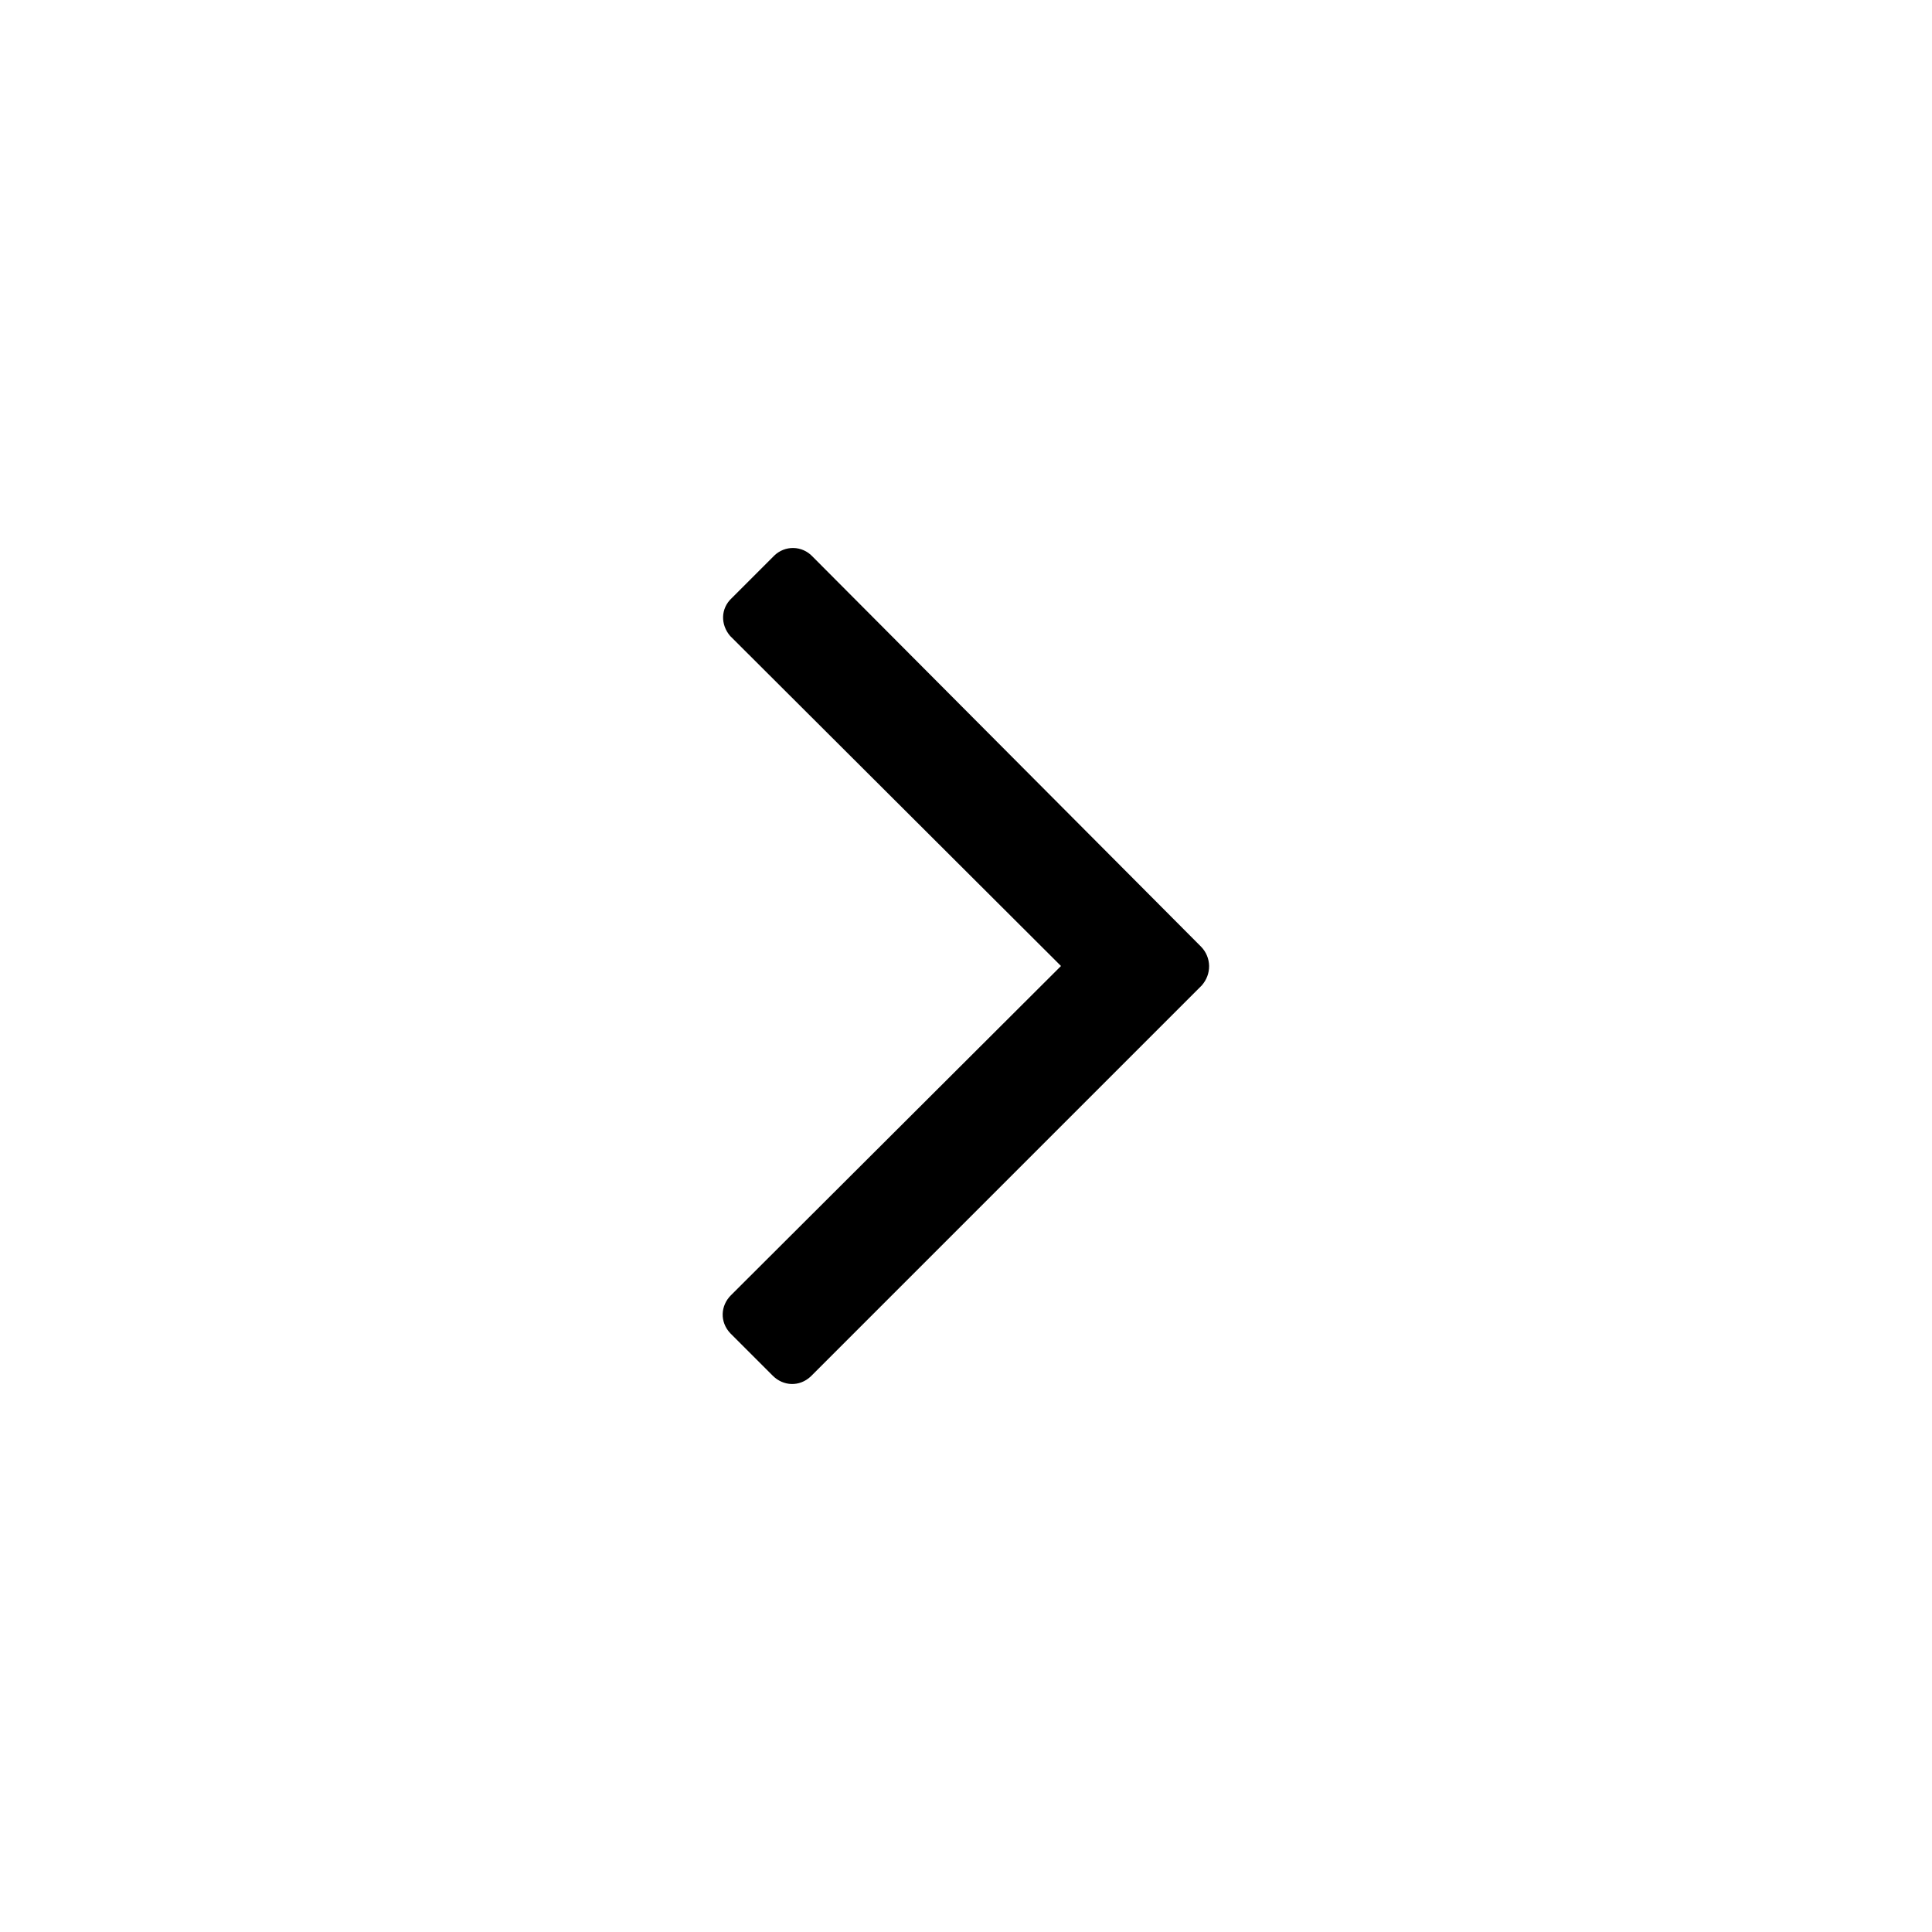
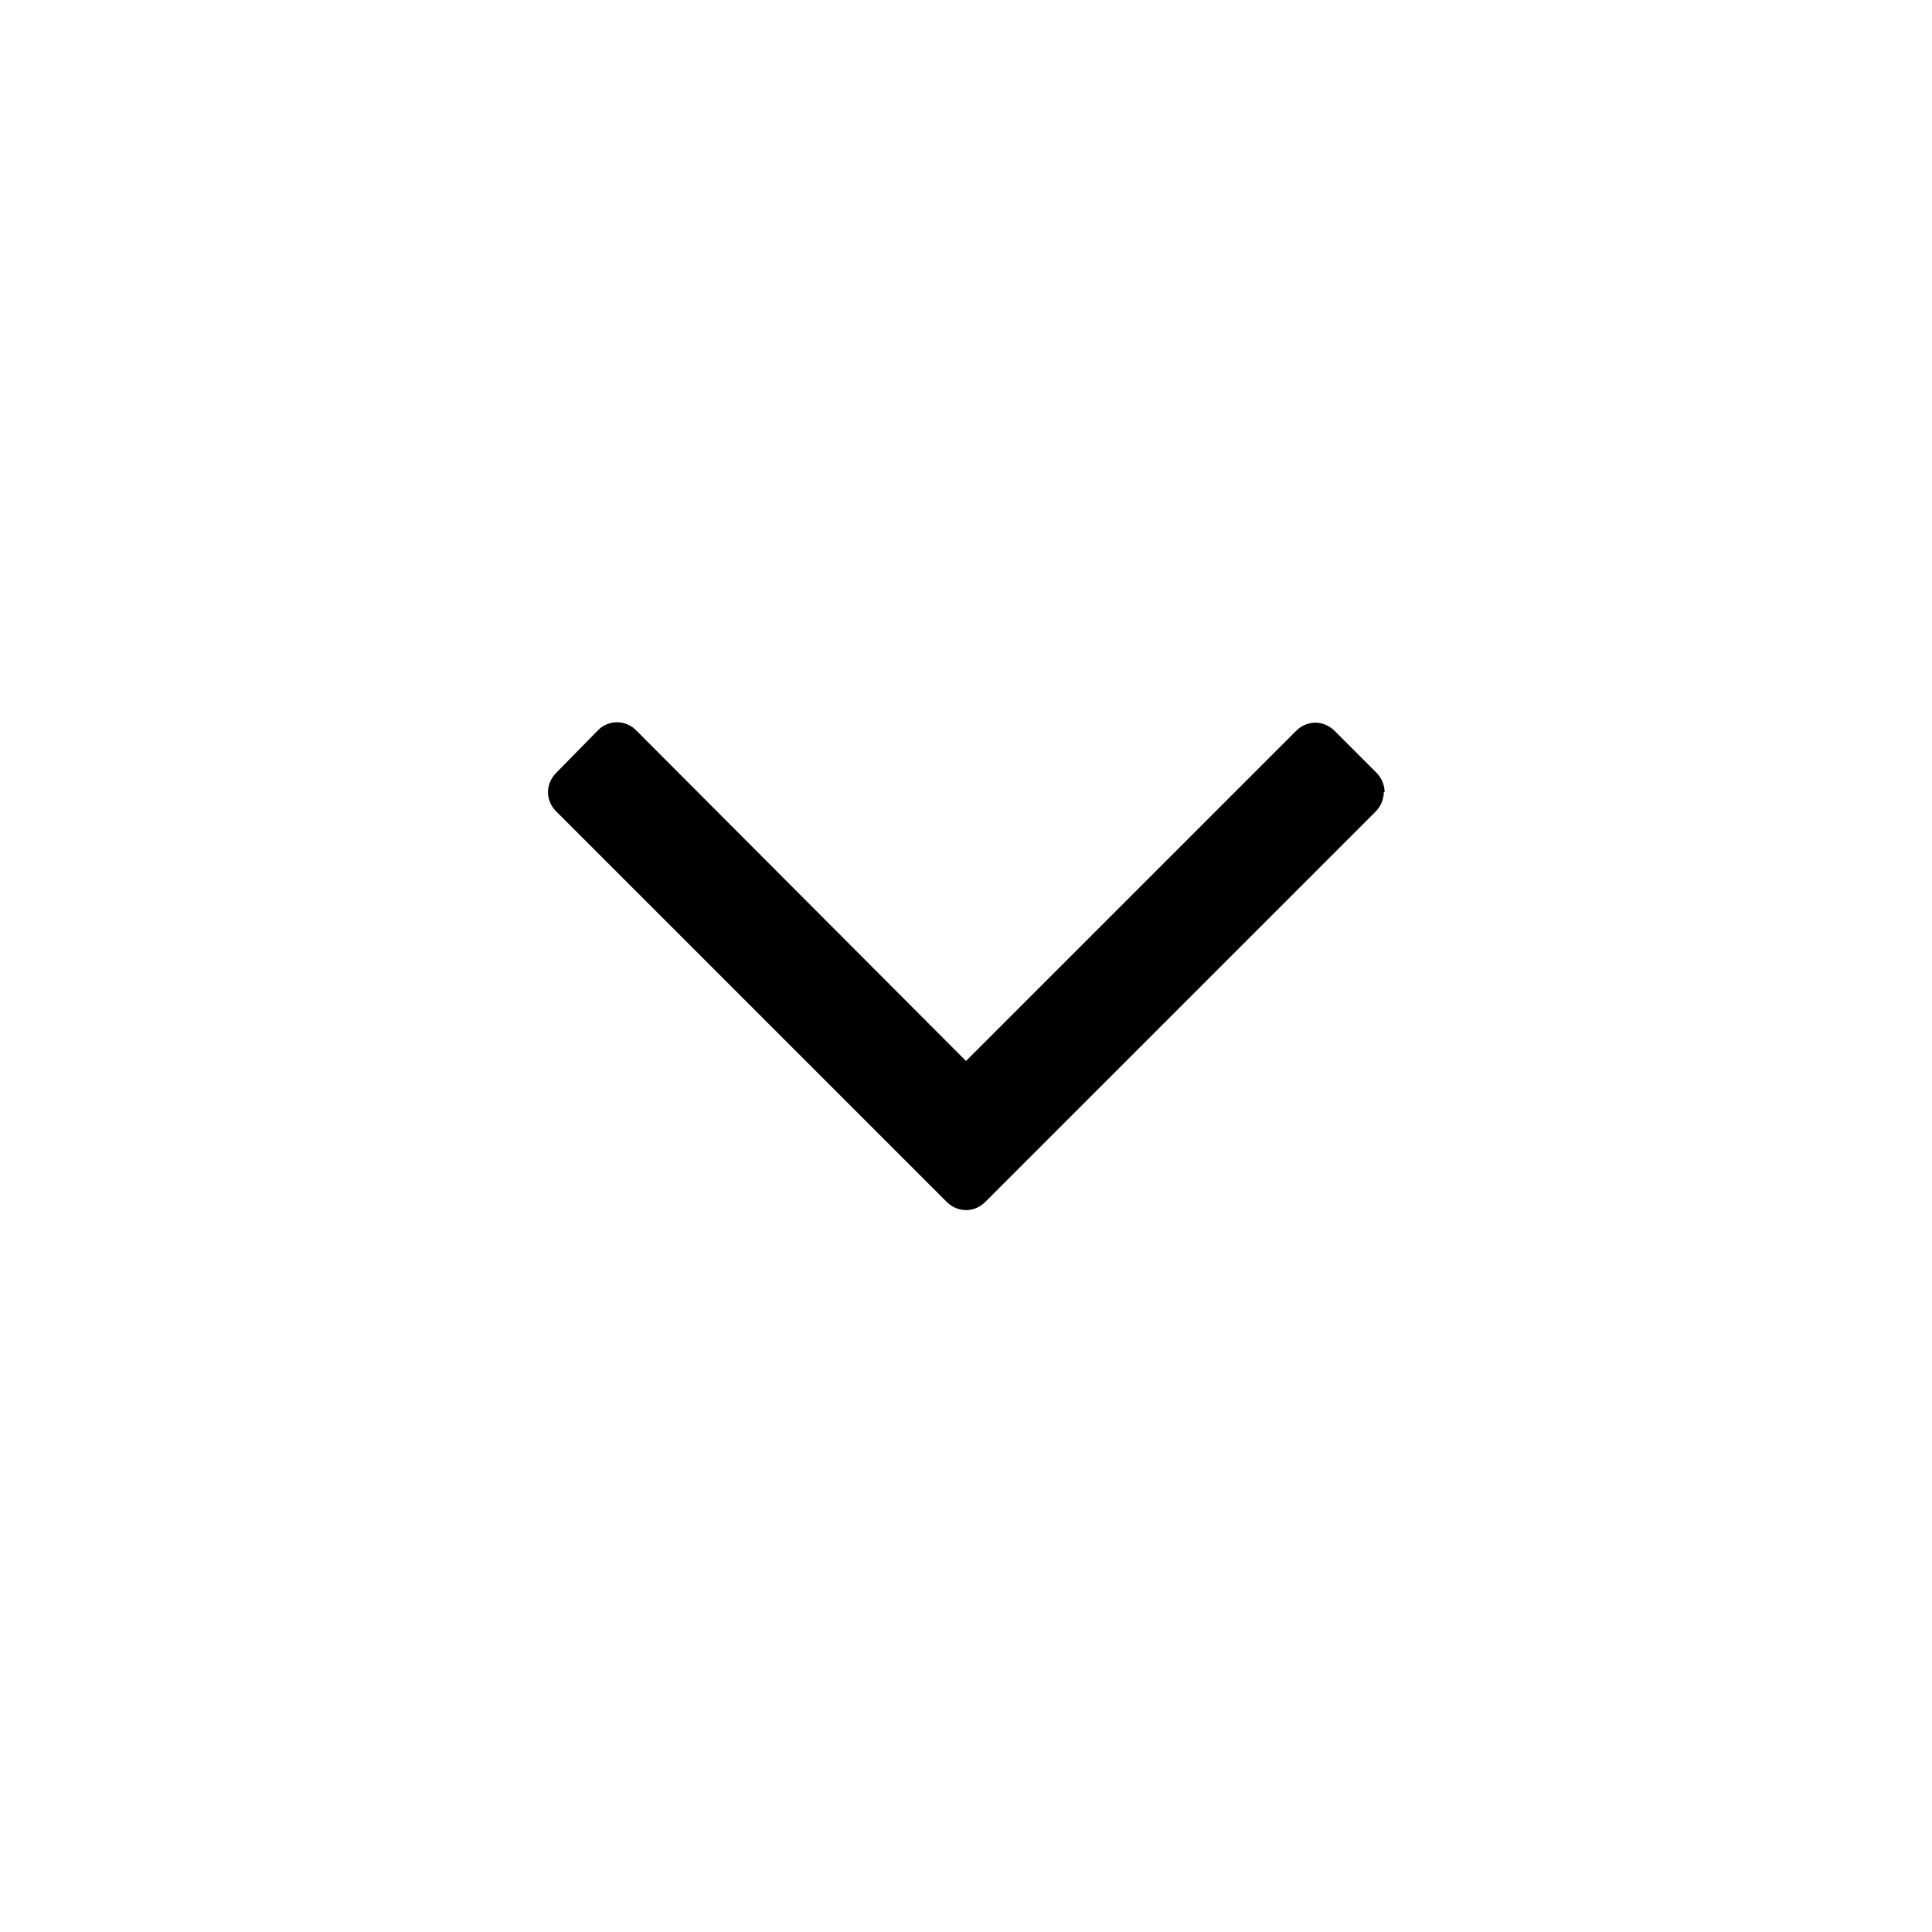
- <svg xmlns="http://www.w3.org/2000/svg" version="1.2" overflow="visible" preserveAspectRatio="none" viewBox="0 0 24 24" width="25" height="25">
-   <path d="M15.02 12a.35.35 0 0 0-.1-.24l-4.83-4.85a.332.332 0 0 0-.47-.01l-.01.01-.52.52c-.14.13-.14.33-.02.47l.01.01 4.1 4.09-4.1 4.09c-.13.13-.14.33-.01.47l.01.01.52.52c.13.13.33.14.47.01l.01-.01 4.85-4.85c.06-.07.09-.15.09-.24z" vector-effect="non-scaling-stroke" fill="currentColor" />
+ <svg xmlns="http://www.w3.org/2000/svg" version="1.2" overflow="visible" preserveAspectRatio="none" width="24" height="24">
+   <path d="M17.2 9.84c0-.09-.04-.18-.1-.24l-.52-.52c-.13-.13-.33-.14-.47-.01l-.01.01-4.1 4.1-4.09-4.1c-.13-.14-.34-.14-.47-.02l-.01.01-.52.53c-.13.13-.14.33-.01.47l.01.01 4.85 4.85c.13.13.33.14.47.01l.01-.01 4.85-4.85c.06-.06.1-.15.1-.24h.01z" fill="currentColor" vector-effect="non-scaling-stroke" />
</svg>
